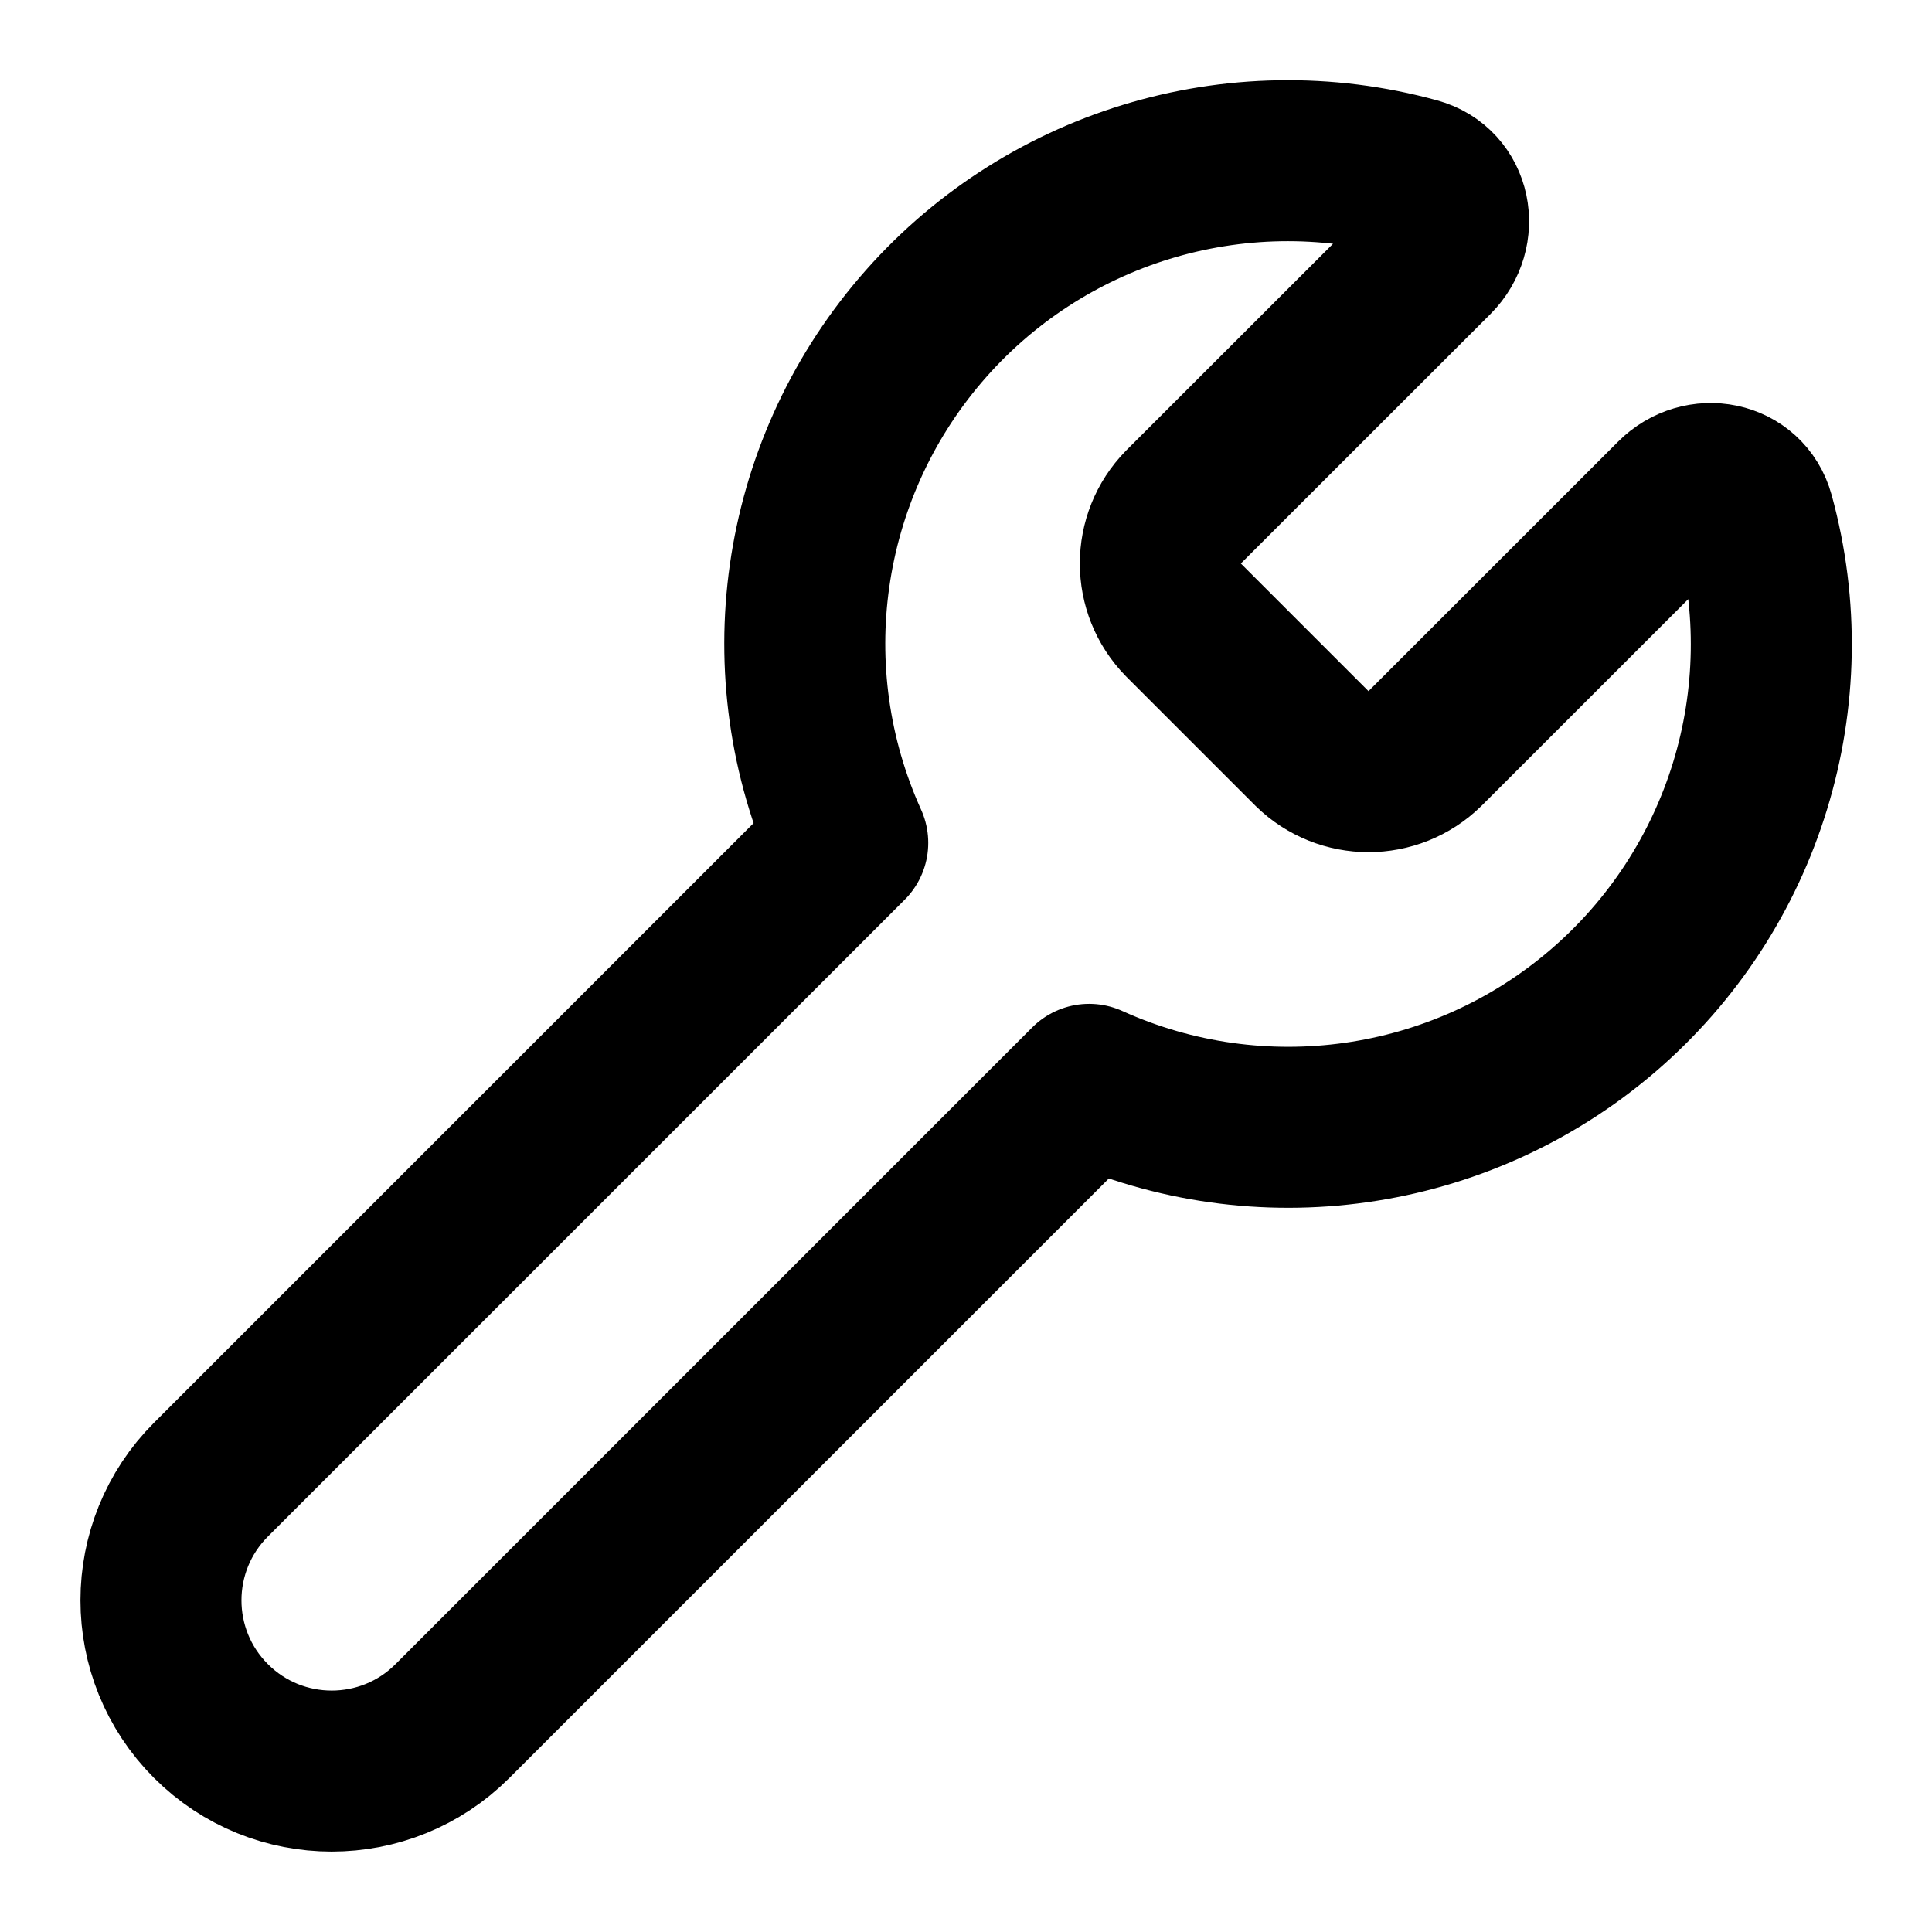
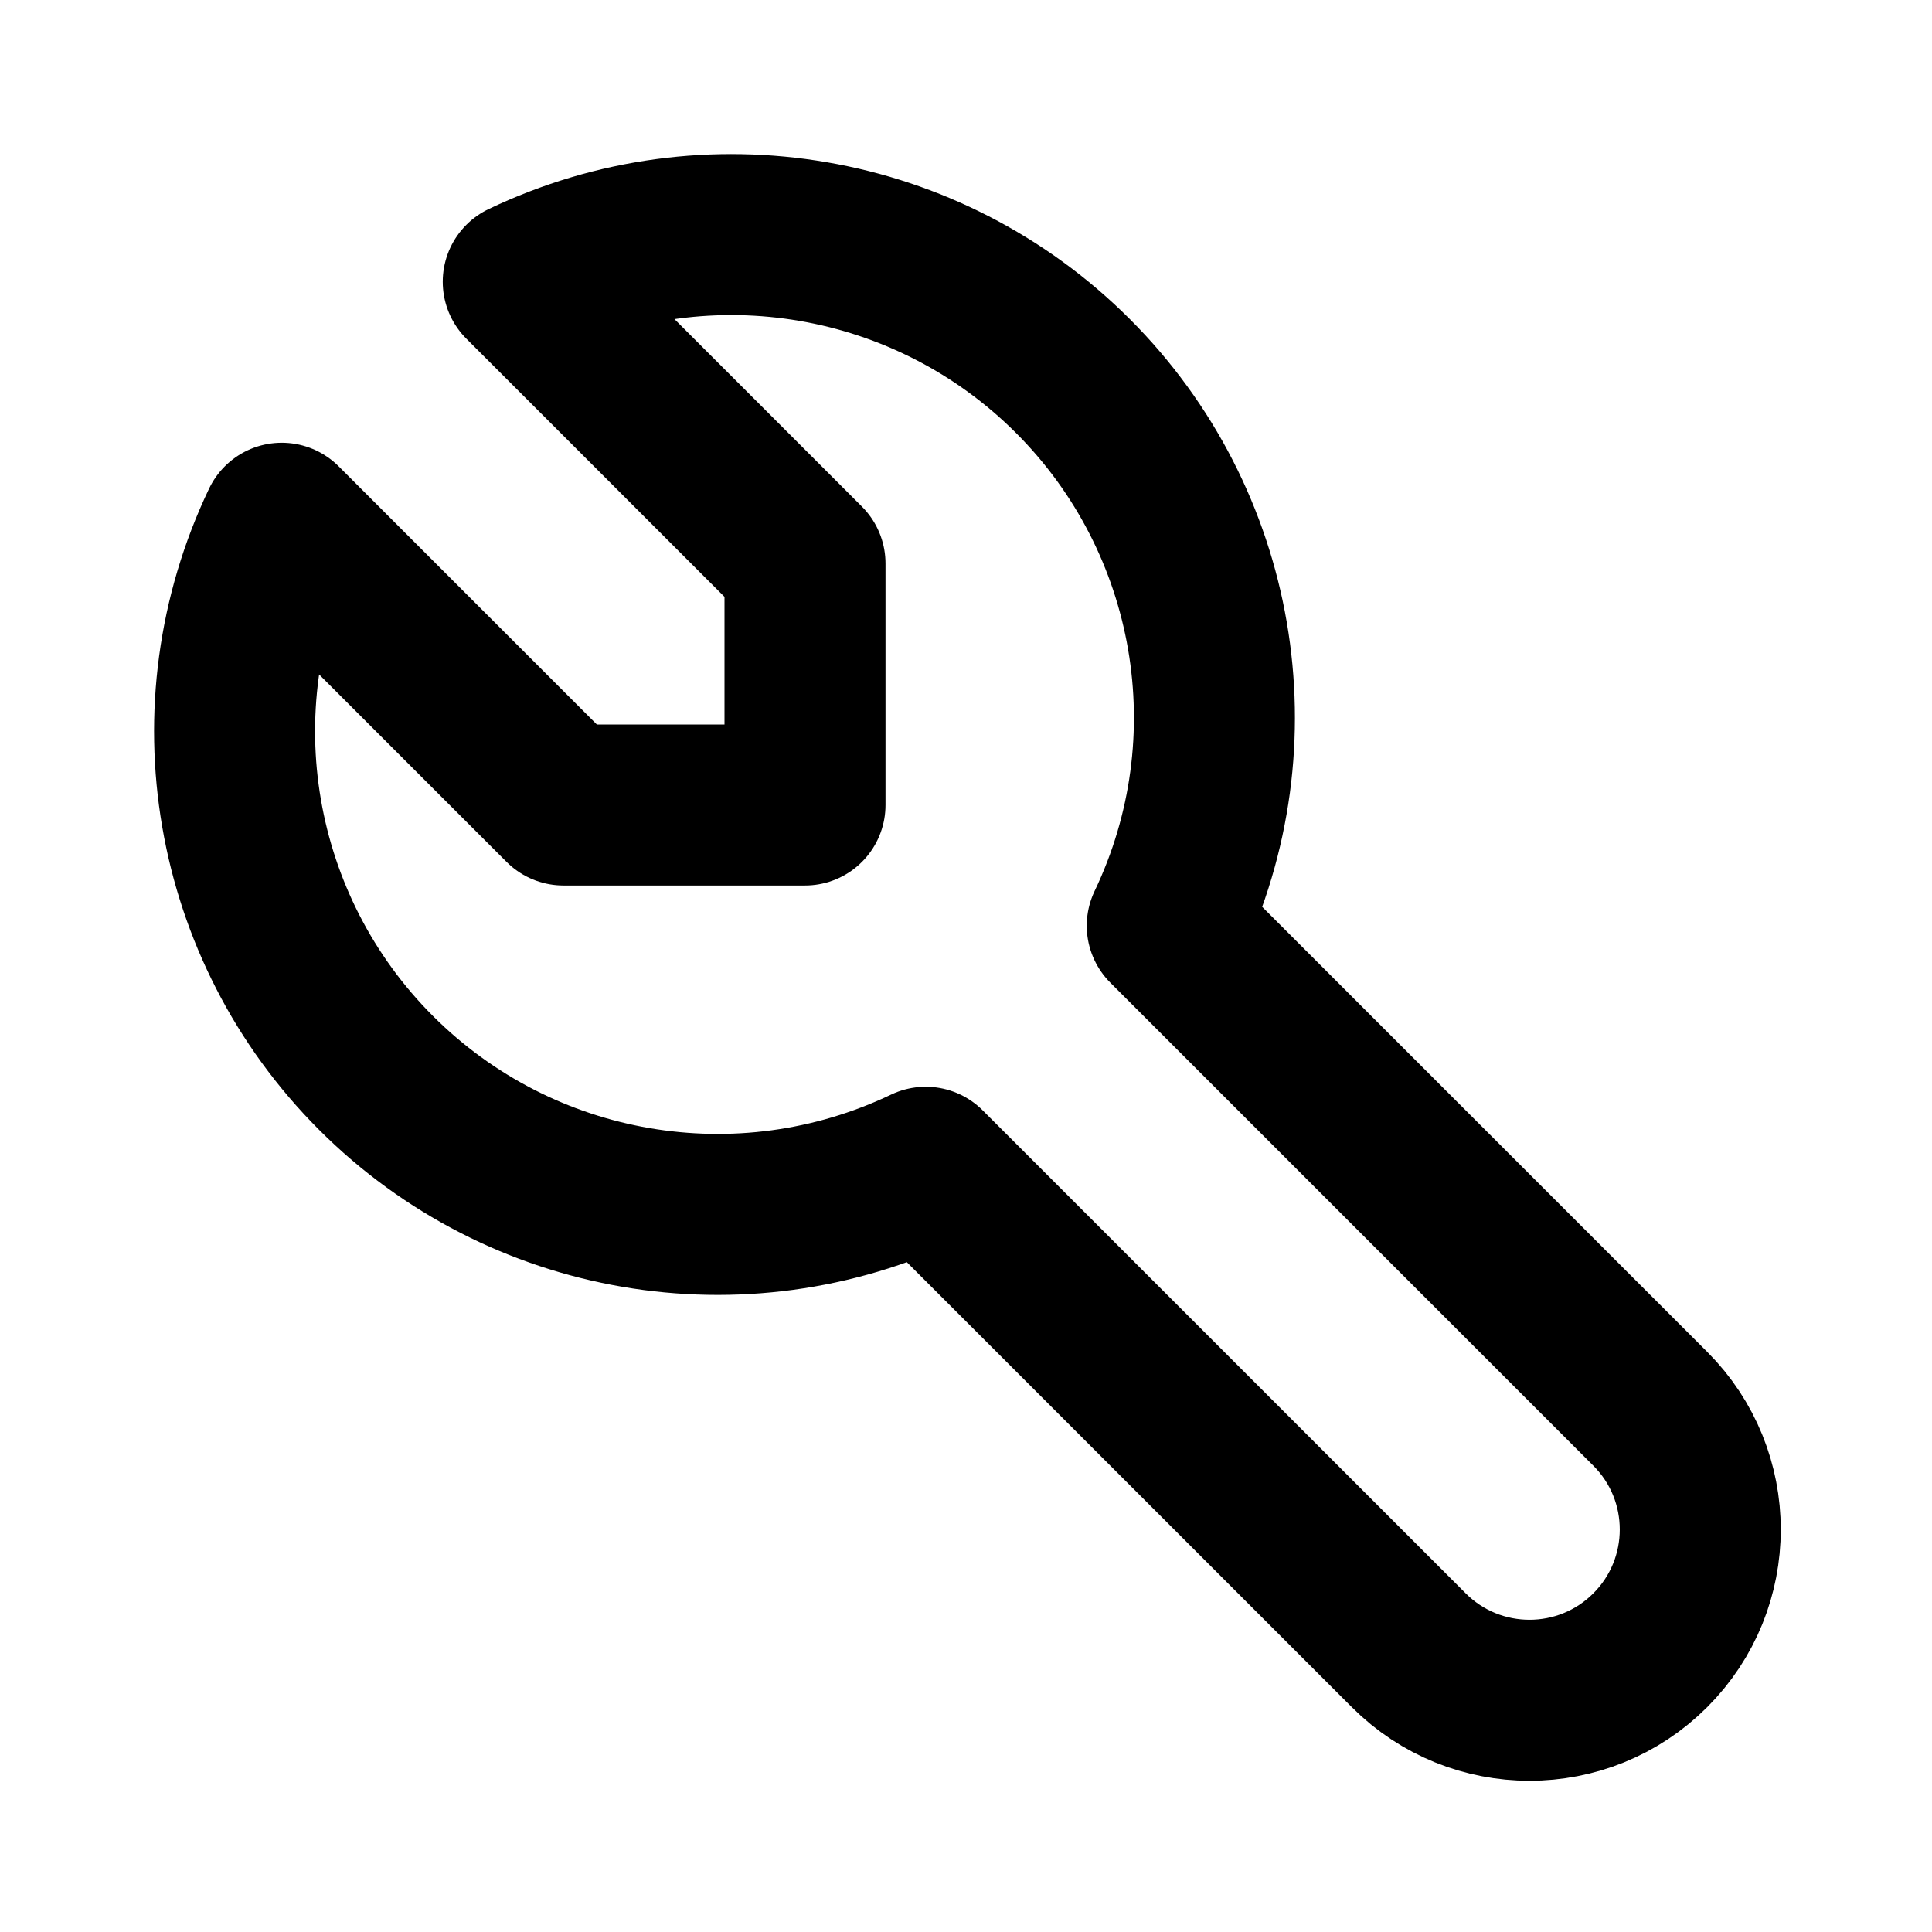
<svg xmlns="http://www.w3.org/2000/svg" width="24" height="24" viewBox="0 0 24 24" fill="none" stroke="currentColor" stroke-width="2" stroke-linecap="round" stroke-linejoin="round">
-   <path d="M14.7 6.3a1 1 0 0 0 0 1.4l1.6 1.6a1 1 0 0 0 1.4 0l3.106-3.105c.32-.322.863-.22.983.218a6 6 0 0 1-8.259 7.057l-7.91 7.91a1 1 0 0 1-2.999-3l7.91-7.91a6 6 0 0 1 7.057-8.259c.438.12.54.662.219.984z" />
+   <path d="M7 10h3v-3l-3.5 -3.5a6 6 0 0 1 8 8l6 6a2 2 0 0 1 -3 3l-6 -6a6 6 0 0 1 -8 -8l3.5 3.5" />
</svg>
